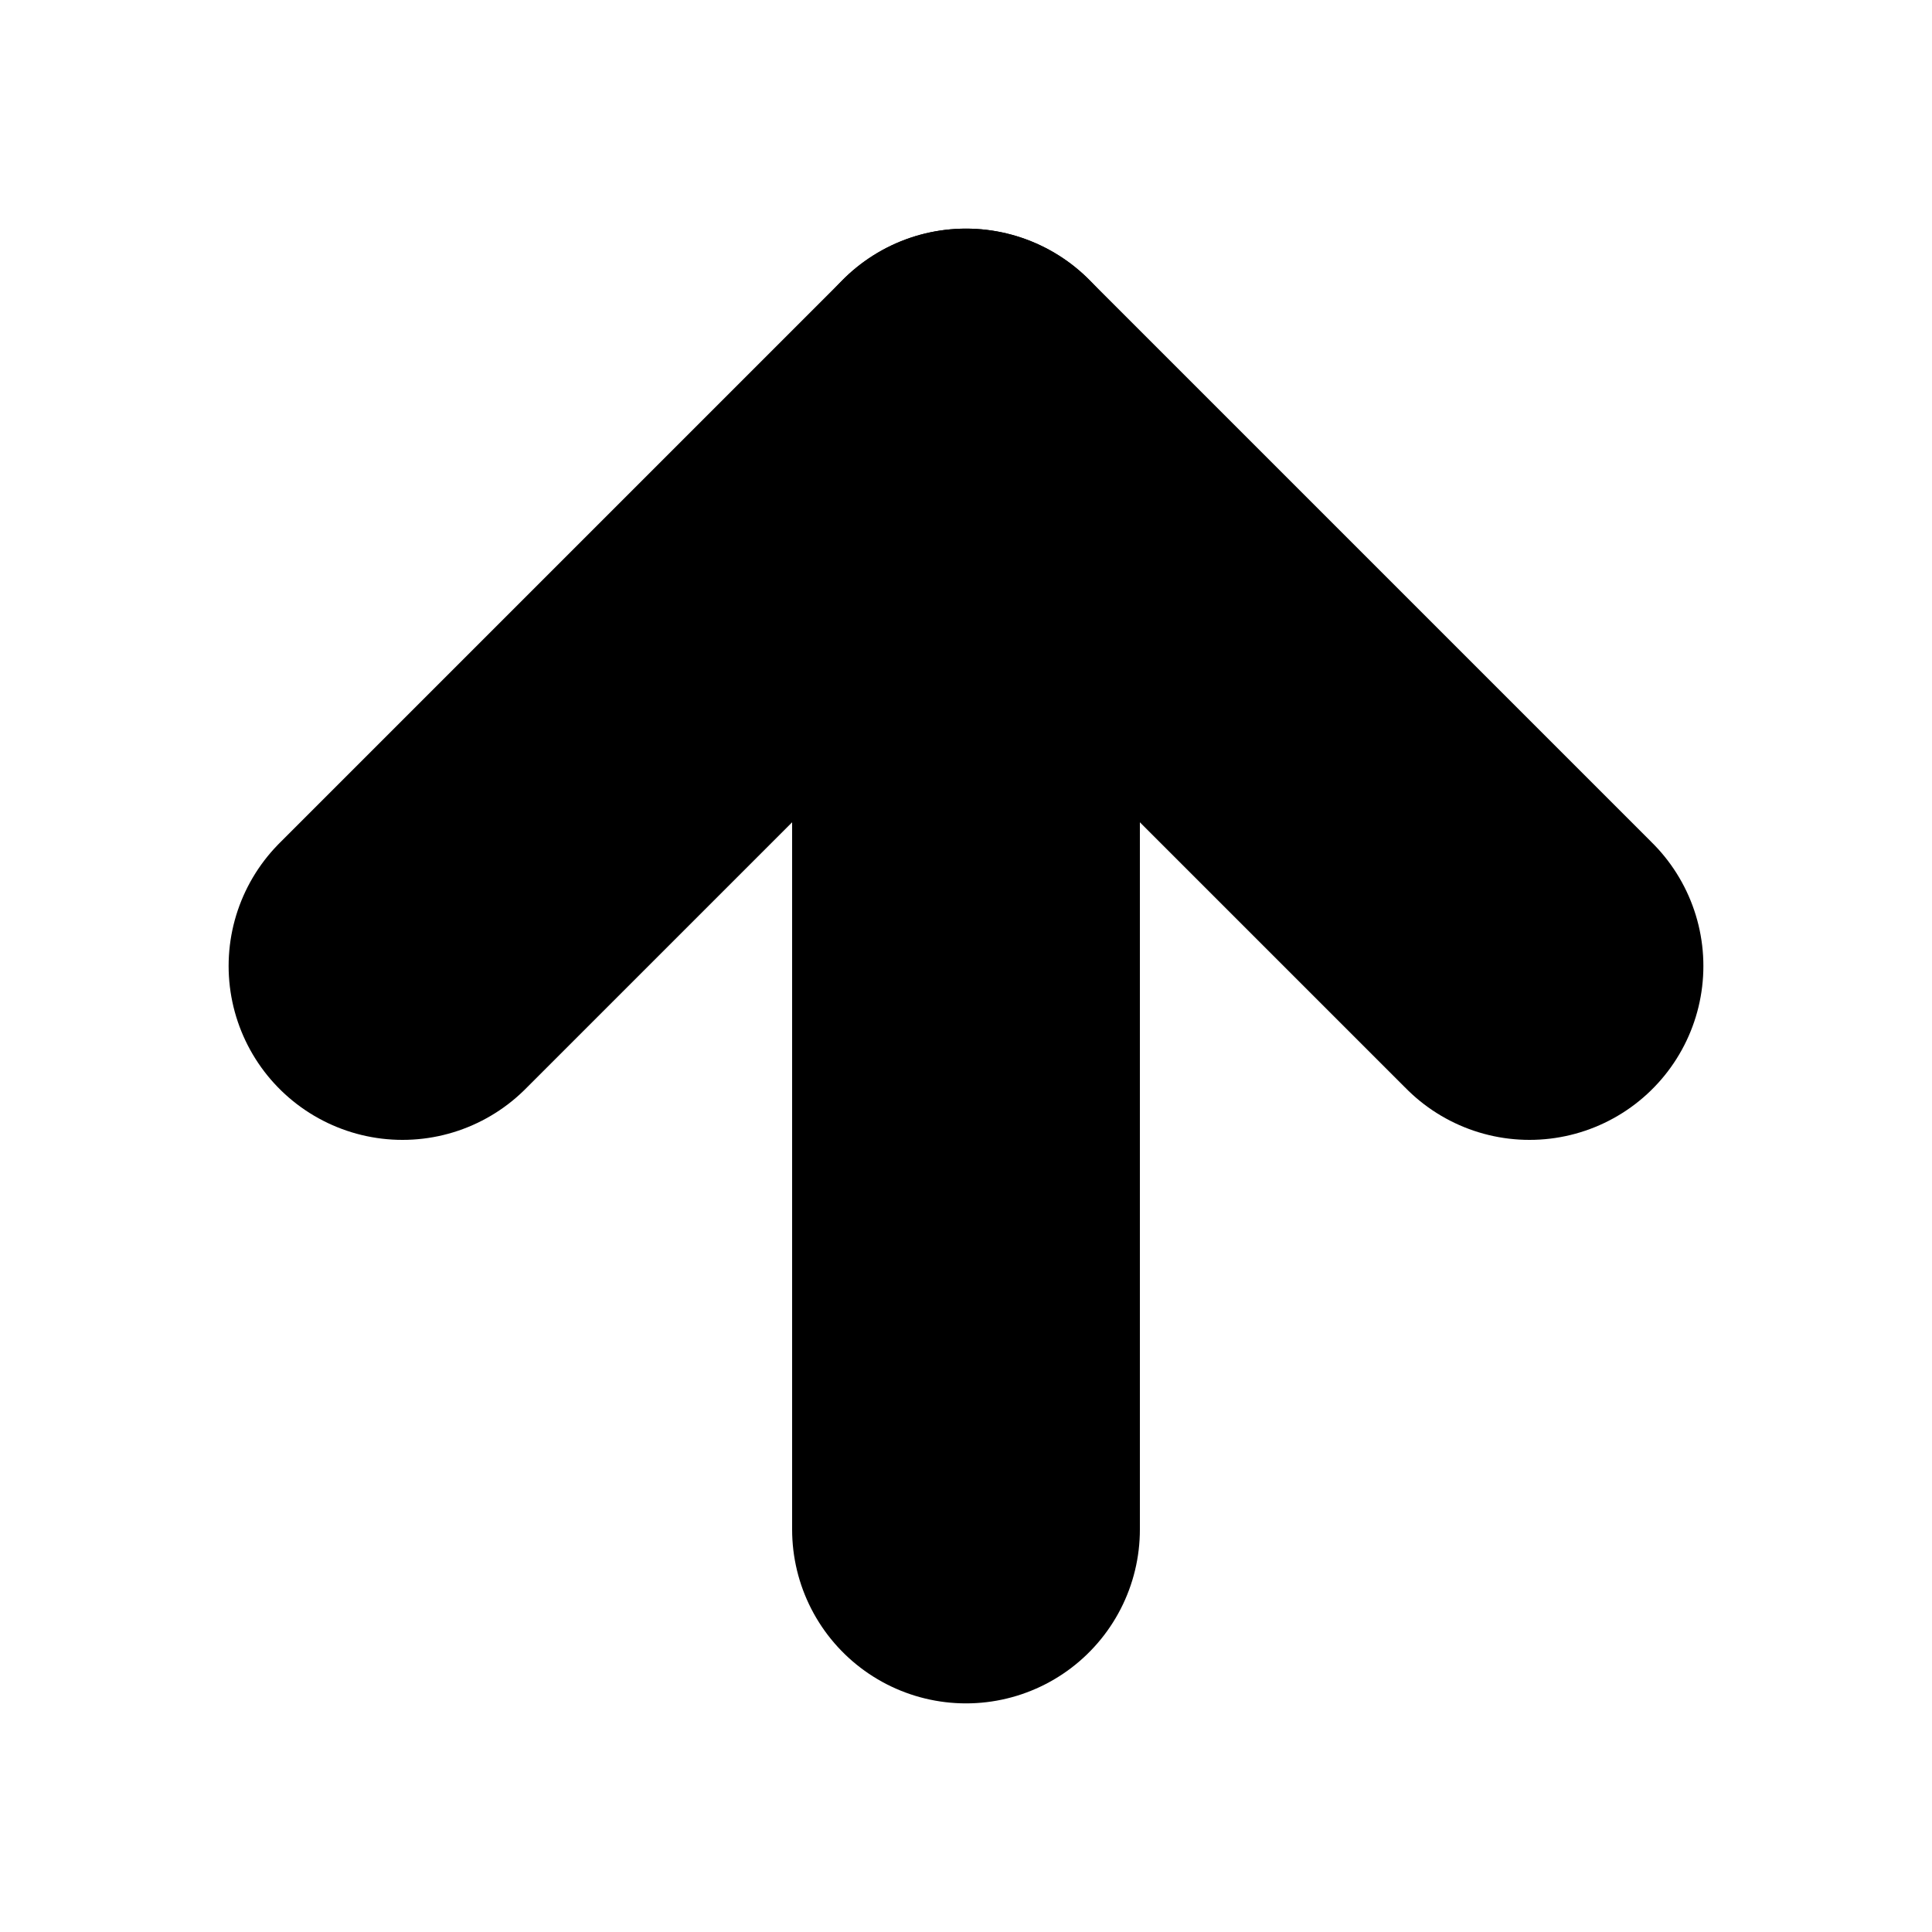
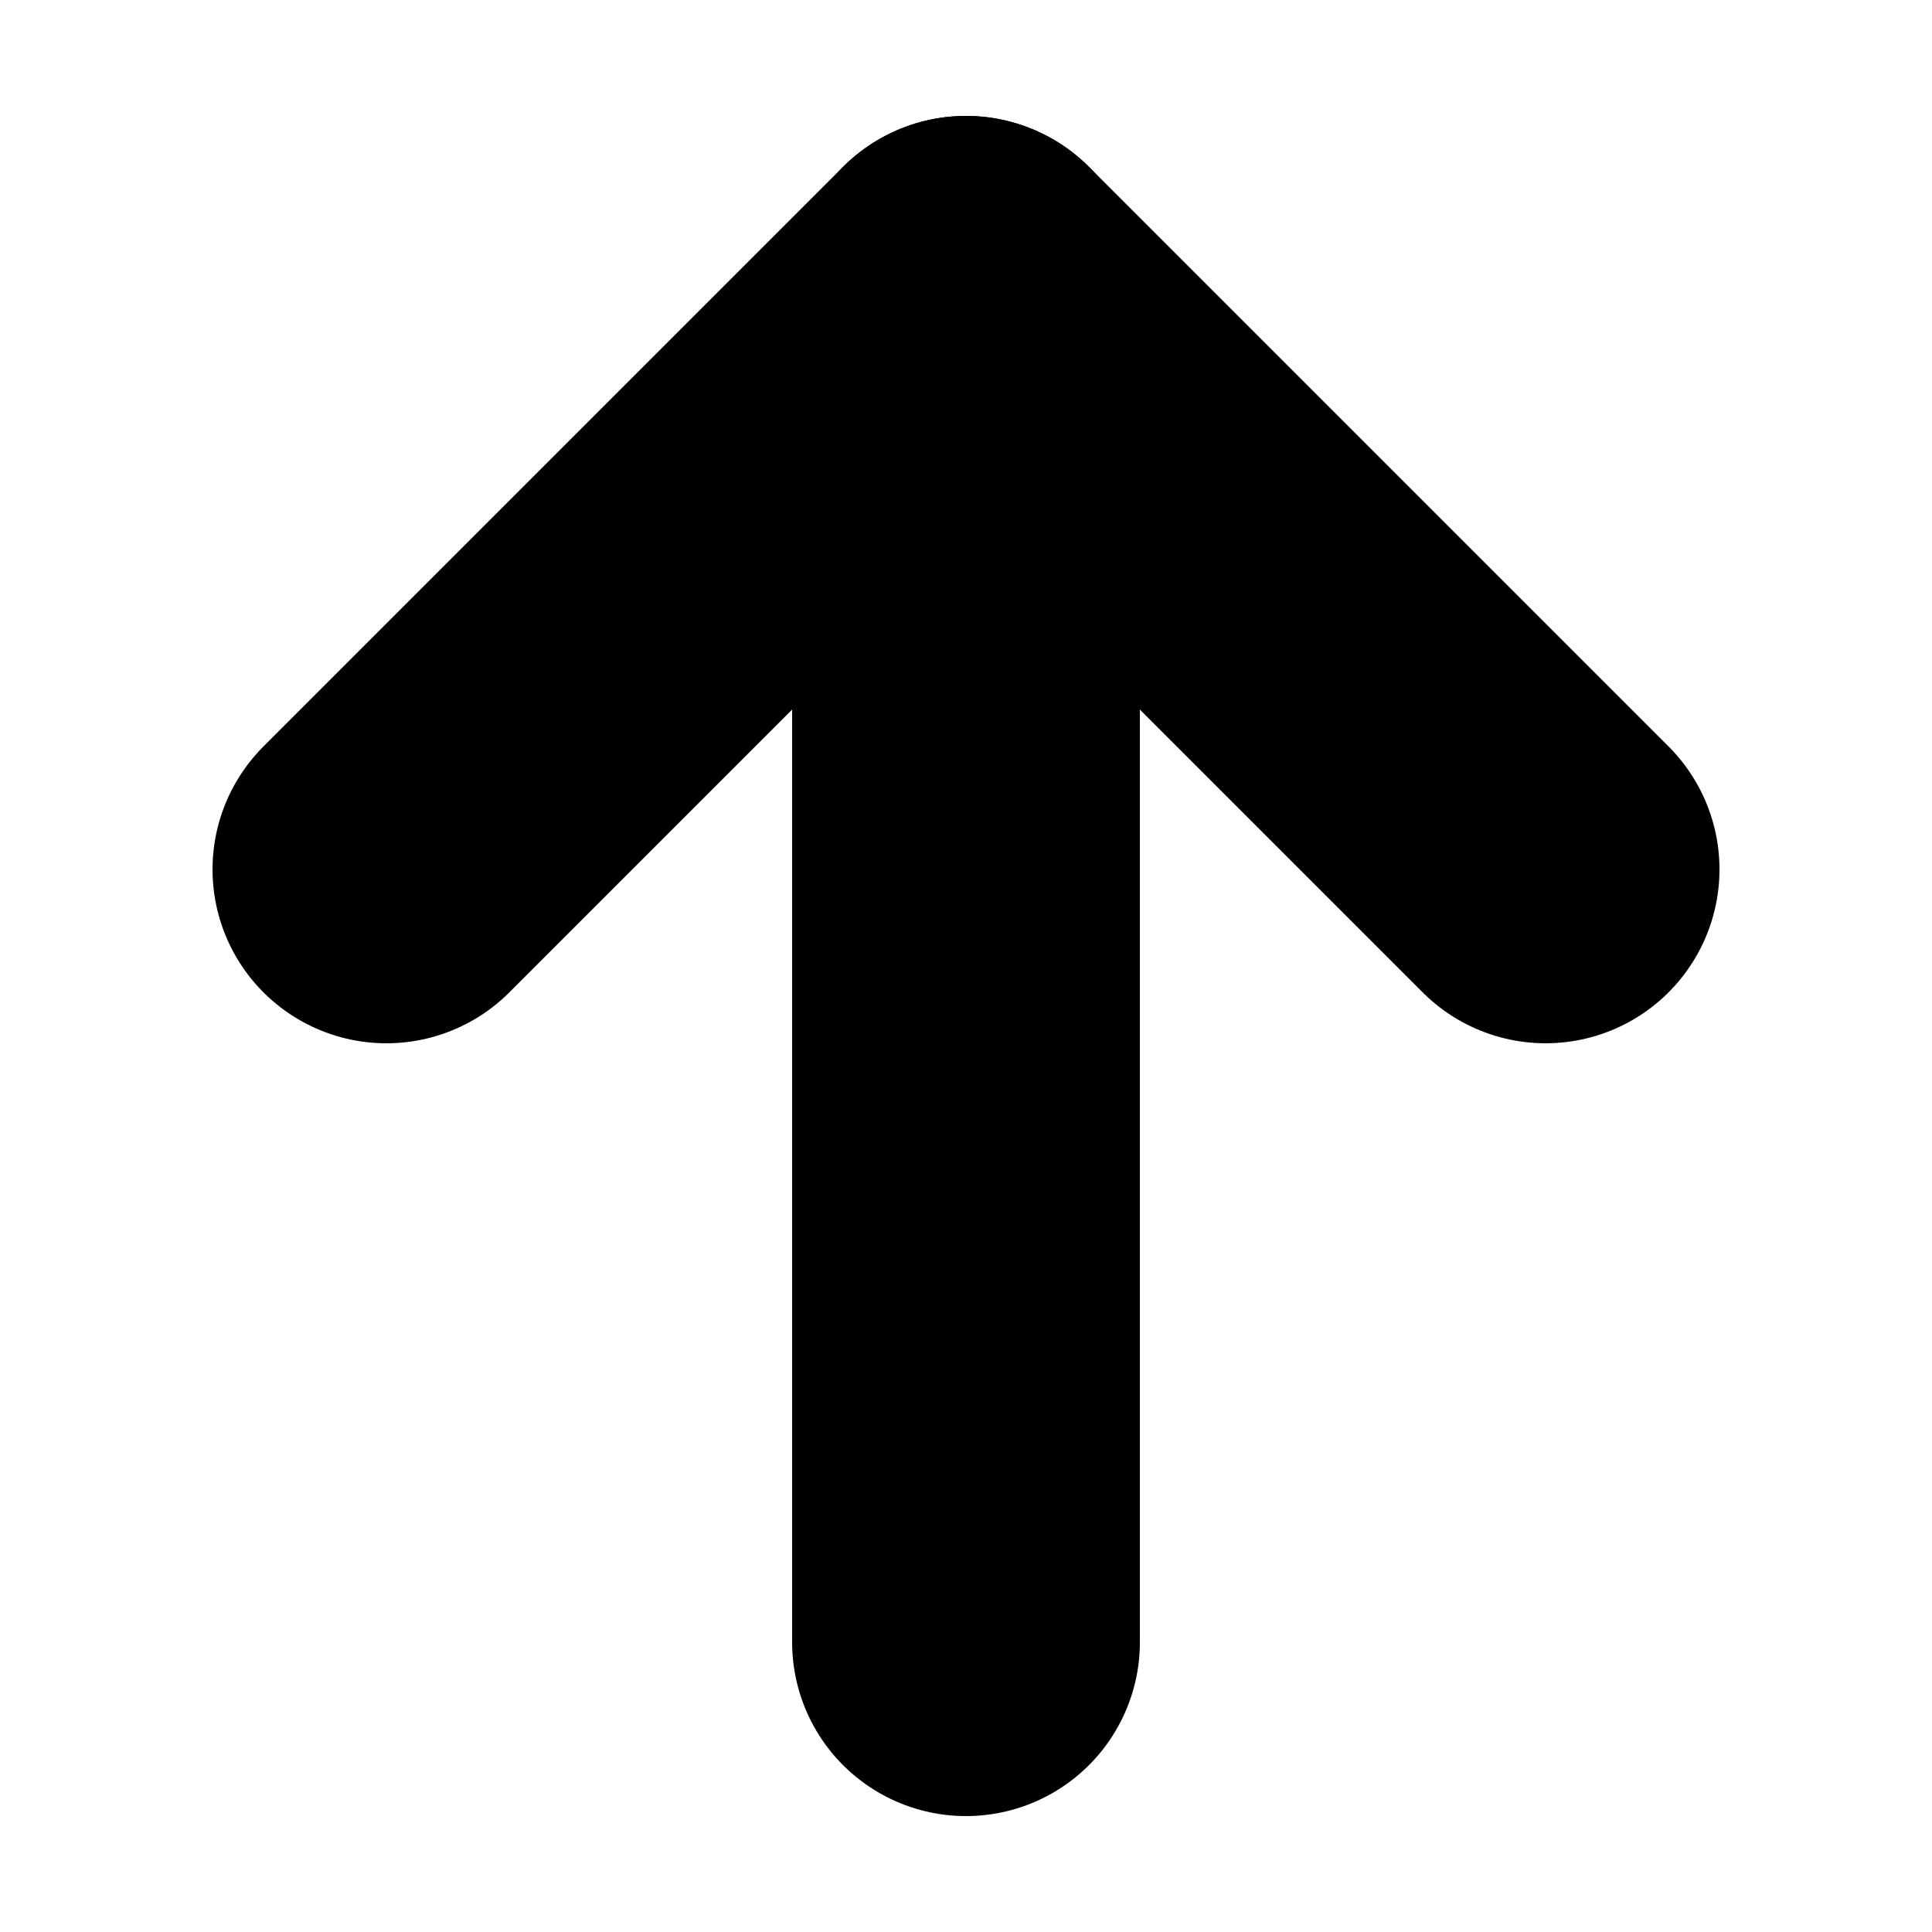
- <svg xmlns="http://www.w3.org/2000/svg" width="24" height="24" viewBox="0 0 24 24" fill="none" stroke="#000000" stroke-width="4.32" stroke-linecap="round" stroke-linejoin="round">
-   <path d="m5 12 7-7 7 7" />
-   <path d="M12 19V5" />
+ <svg xmlns="http://www.w3.org/2000/svg" viewBox="0 0 10 10" fill="none" stroke="#000000" stroke-width="1.8" stroke-linecap="round" stroke-linejoin="round">
+   <path d="M5 8.5 L5 1.5" />
+   <path d="M2 4.5 L5 1.5 L8 4.5" />
</svg>
